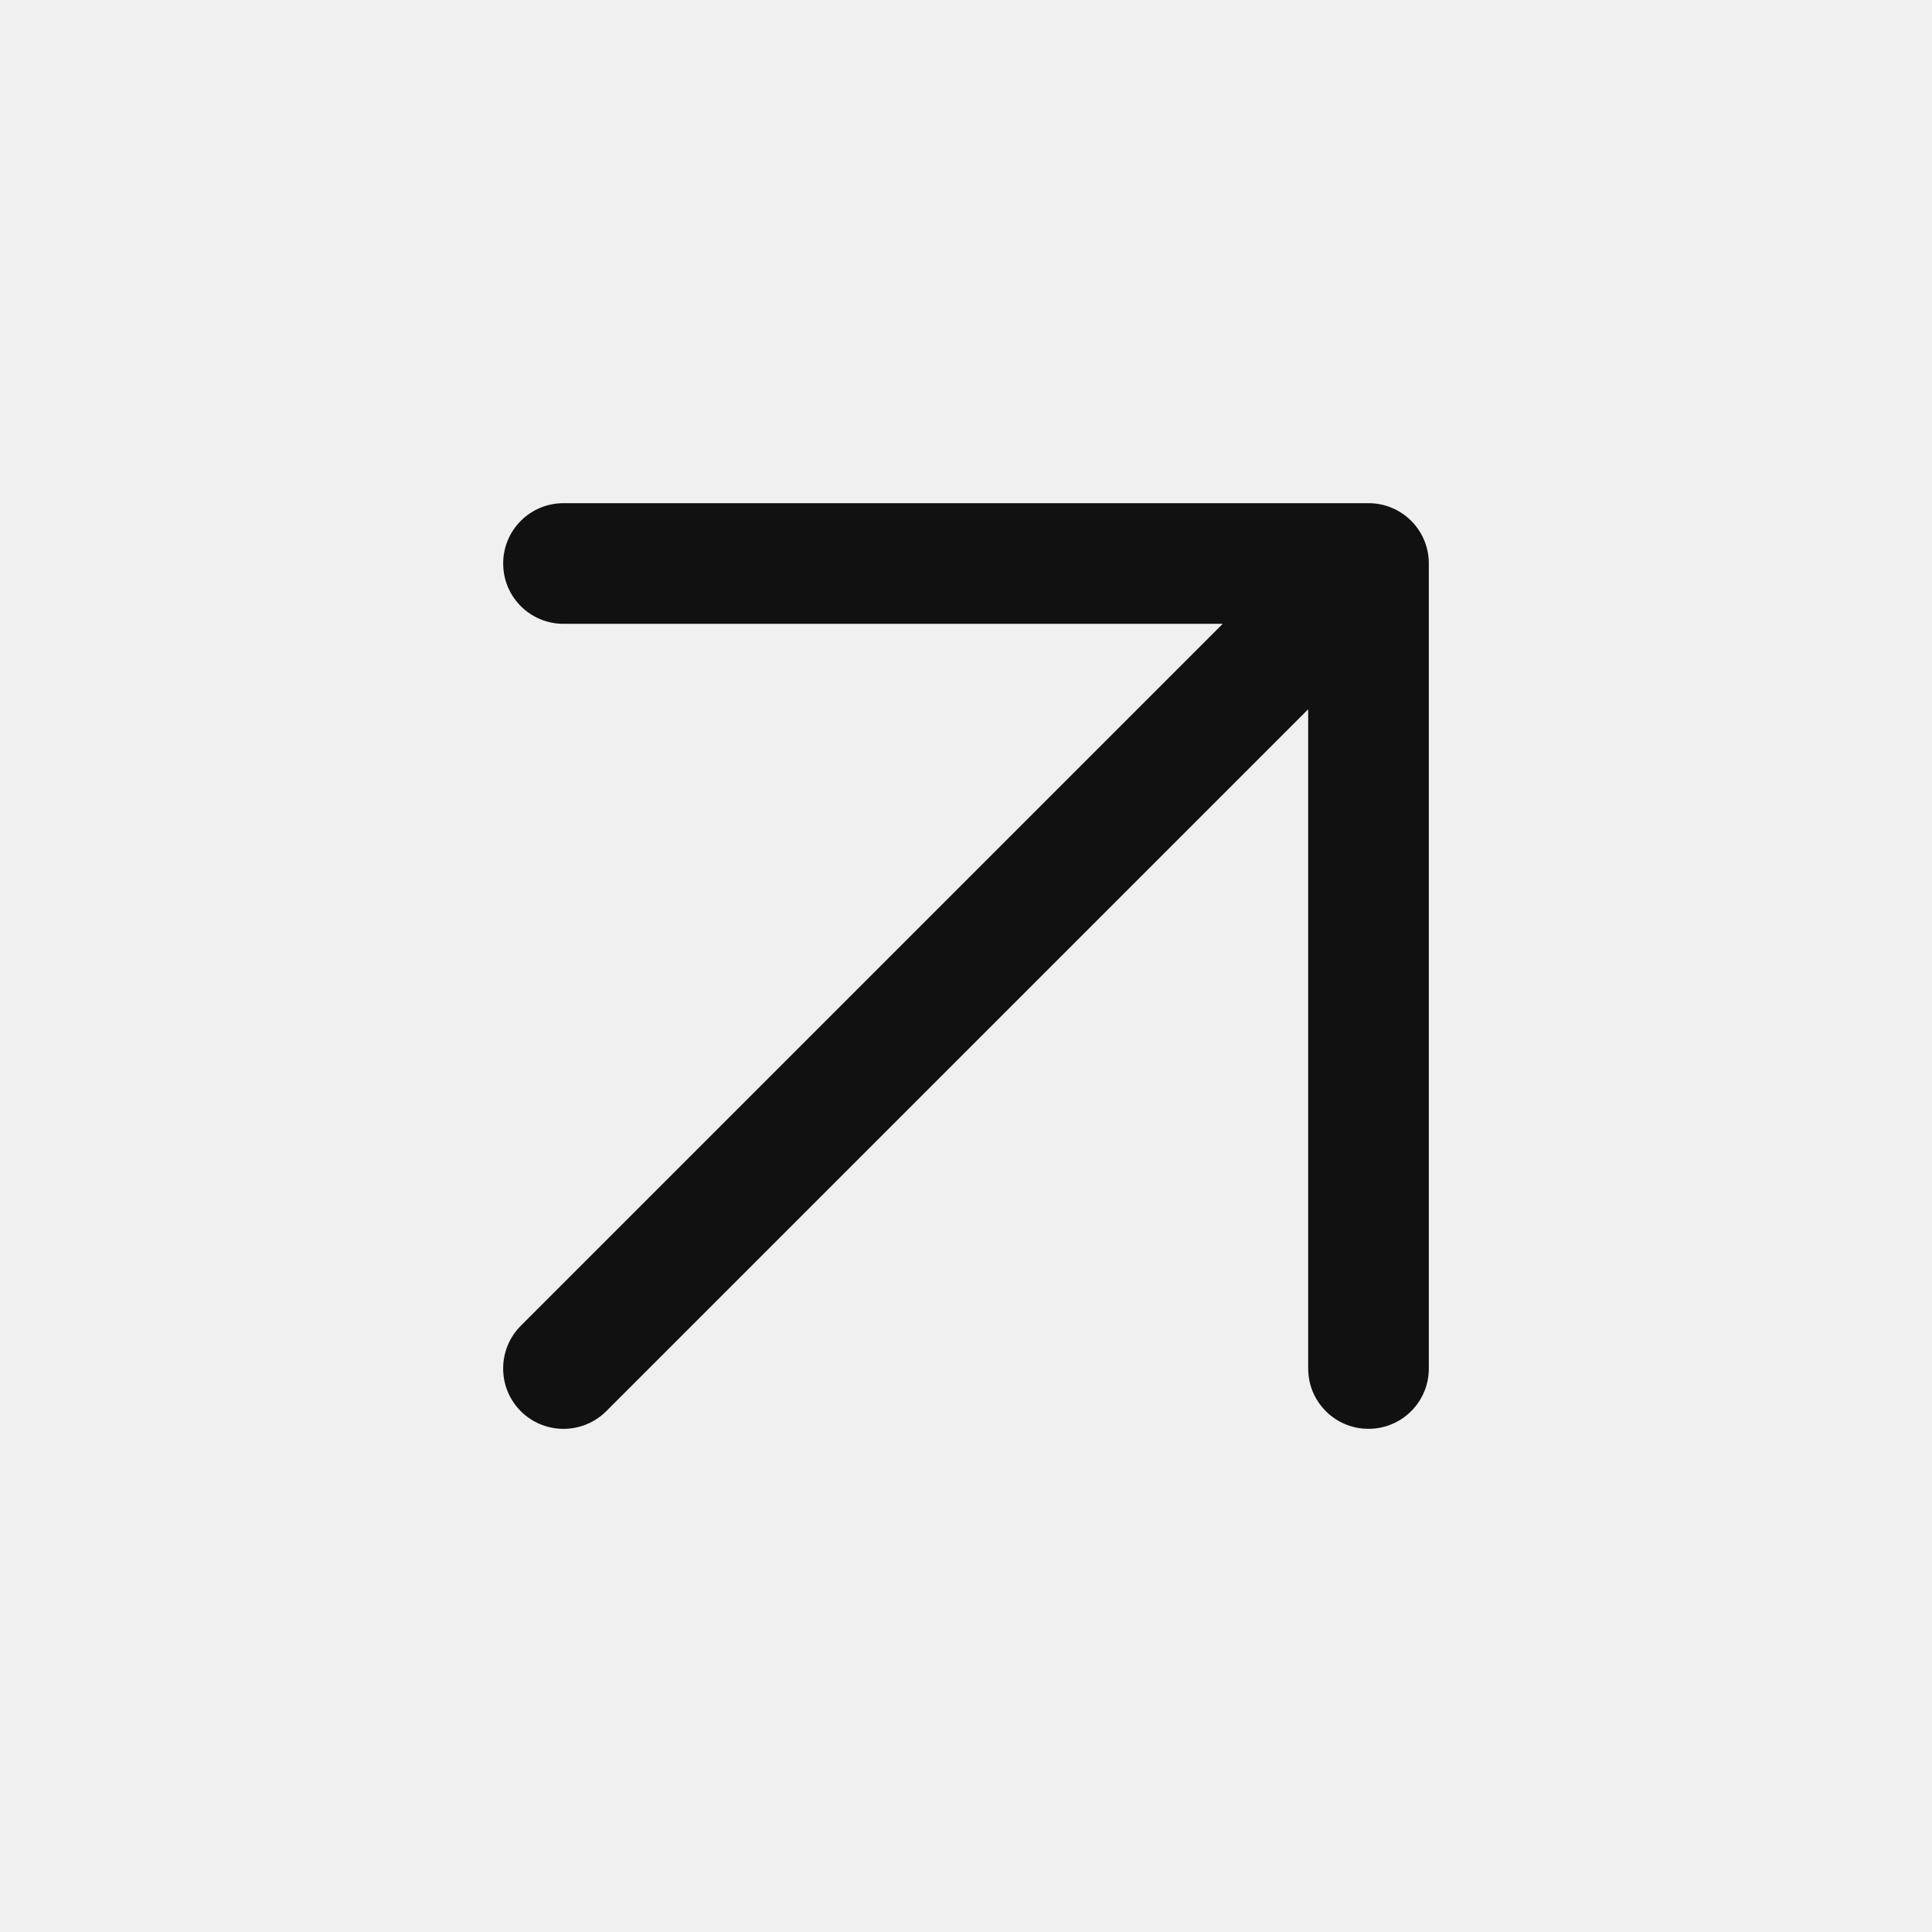
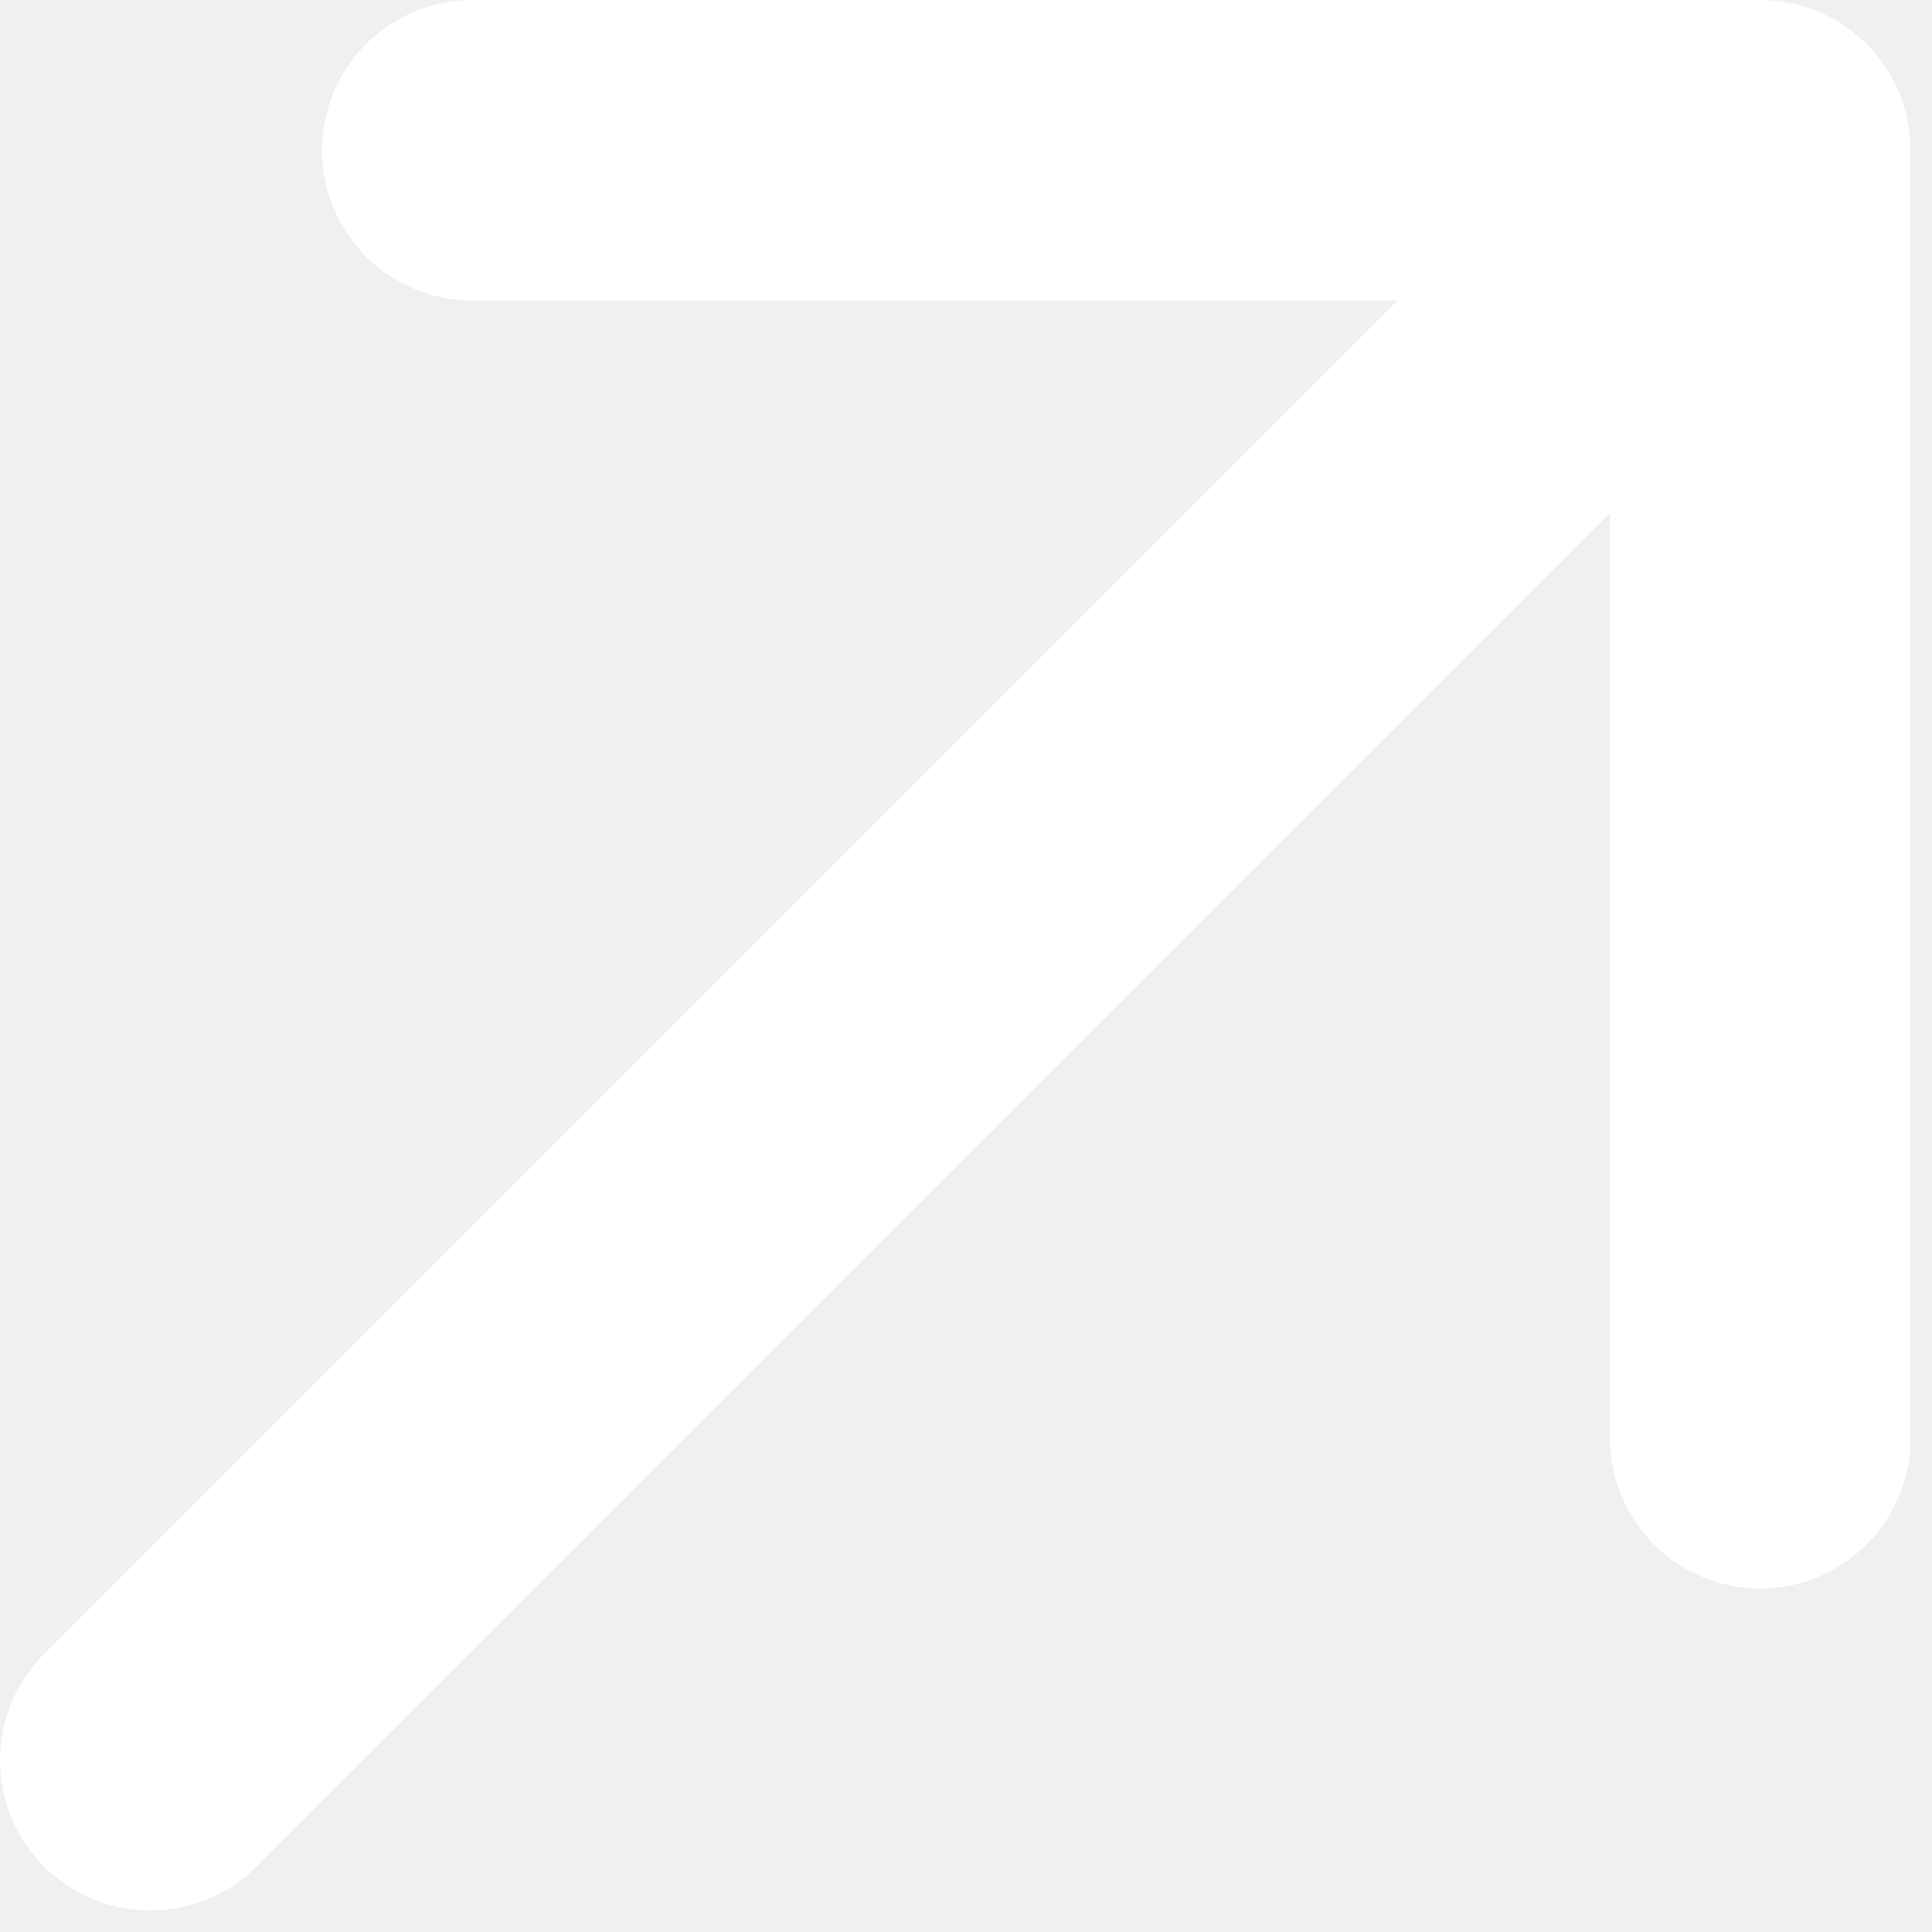
- <svg xmlns="http://www.w3.org/2000/svg" width="18" height="18" viewBox="0 0 18 18" fill="none">
-   <path fill-rule="evenodd" clip-rule="evenodd" d="M5.25 5.812C4.939 5.812 4.688 5.561 4.688 5.25C4.688 4.939 4.939 4.688 5.25 4.688H12.75C13.061 4.688 13.312 4.939 13.312 5.25V12.75C13.312 13.061 13.061 13.312 12.75 13.312C12.439 13.312 12.188 13.061 12.188 12.75V6.608L5.648 13.148C5.428 13.367 5.072 13.367 4.852 13.148C4.633 12.928 4.633 12.572 4.852 12.352L11.392 5.812H5.25Z" fill="#111111" />
+ <svg xmlns="http://www.w3.org/2000/svg" width="9" height="9" viewBox="0 0 9 9" fill="none">
+   <path d="M0.7 8.2L8.2 0.7M8.2 0.7H2.2M8.2 0.7V6.7" stroke="white" stroke-width="1.4" stroke-linecap="round" stroke-linejoin="round" />
</svg>
